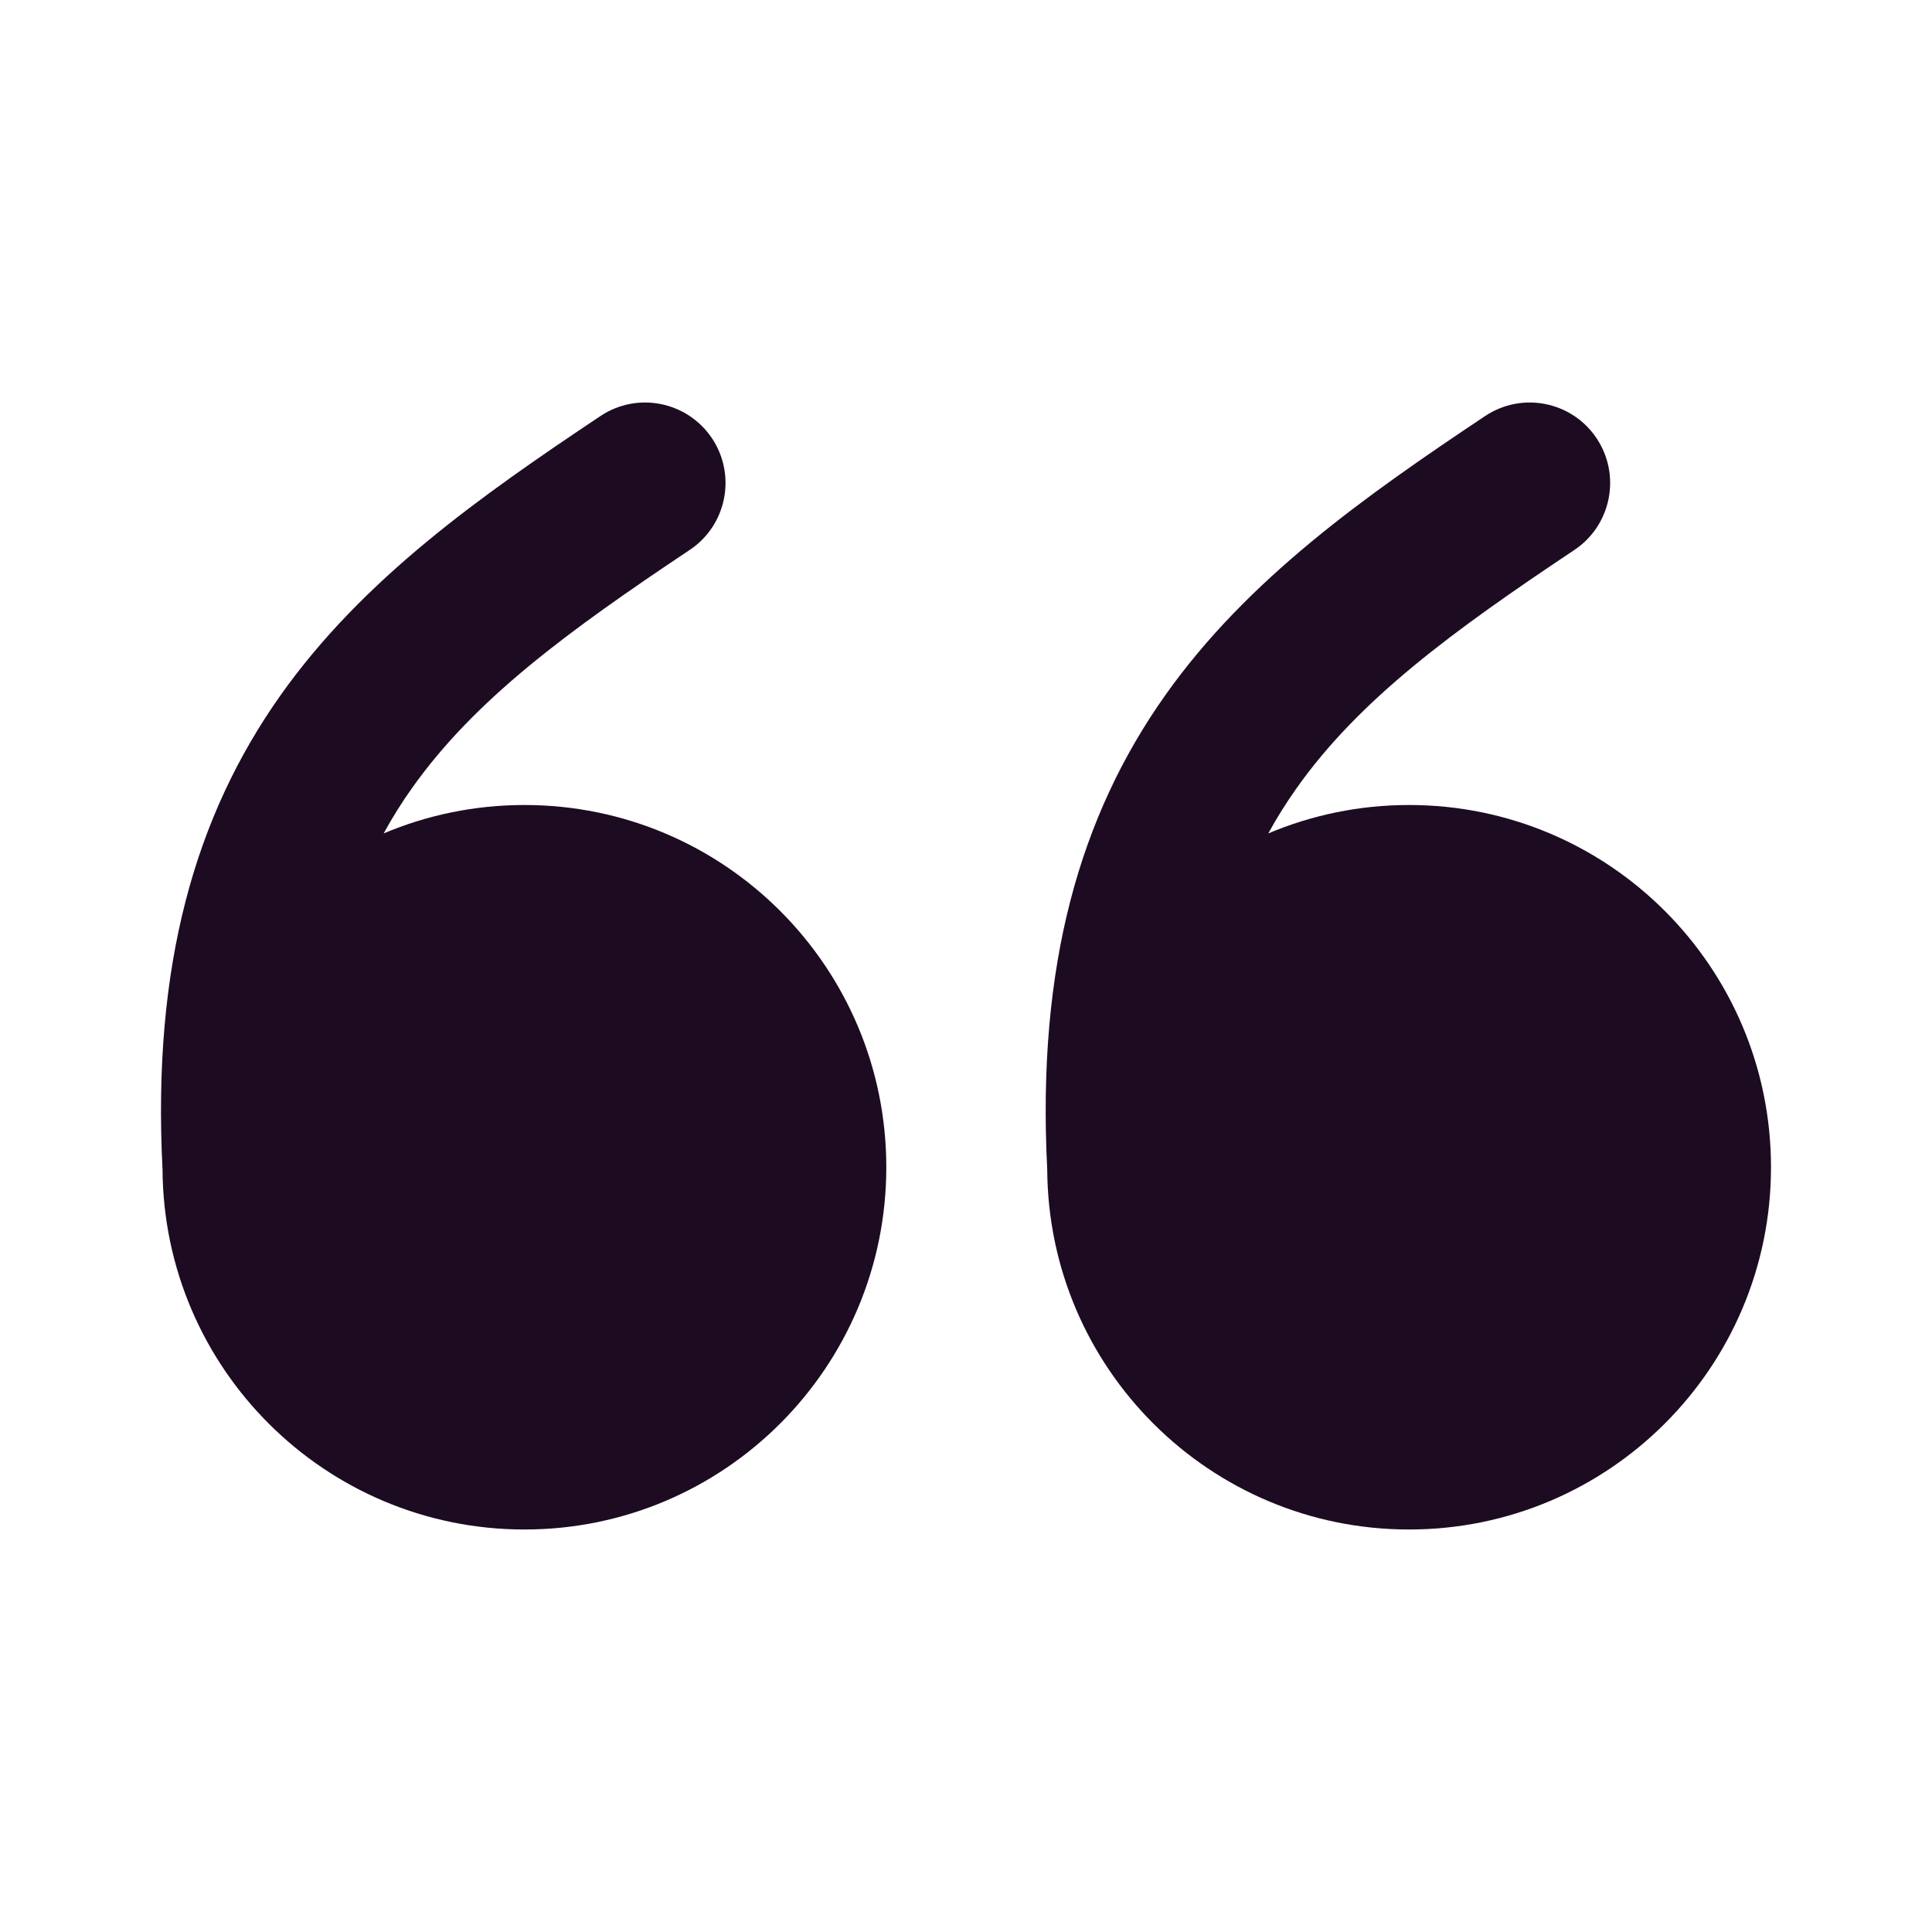
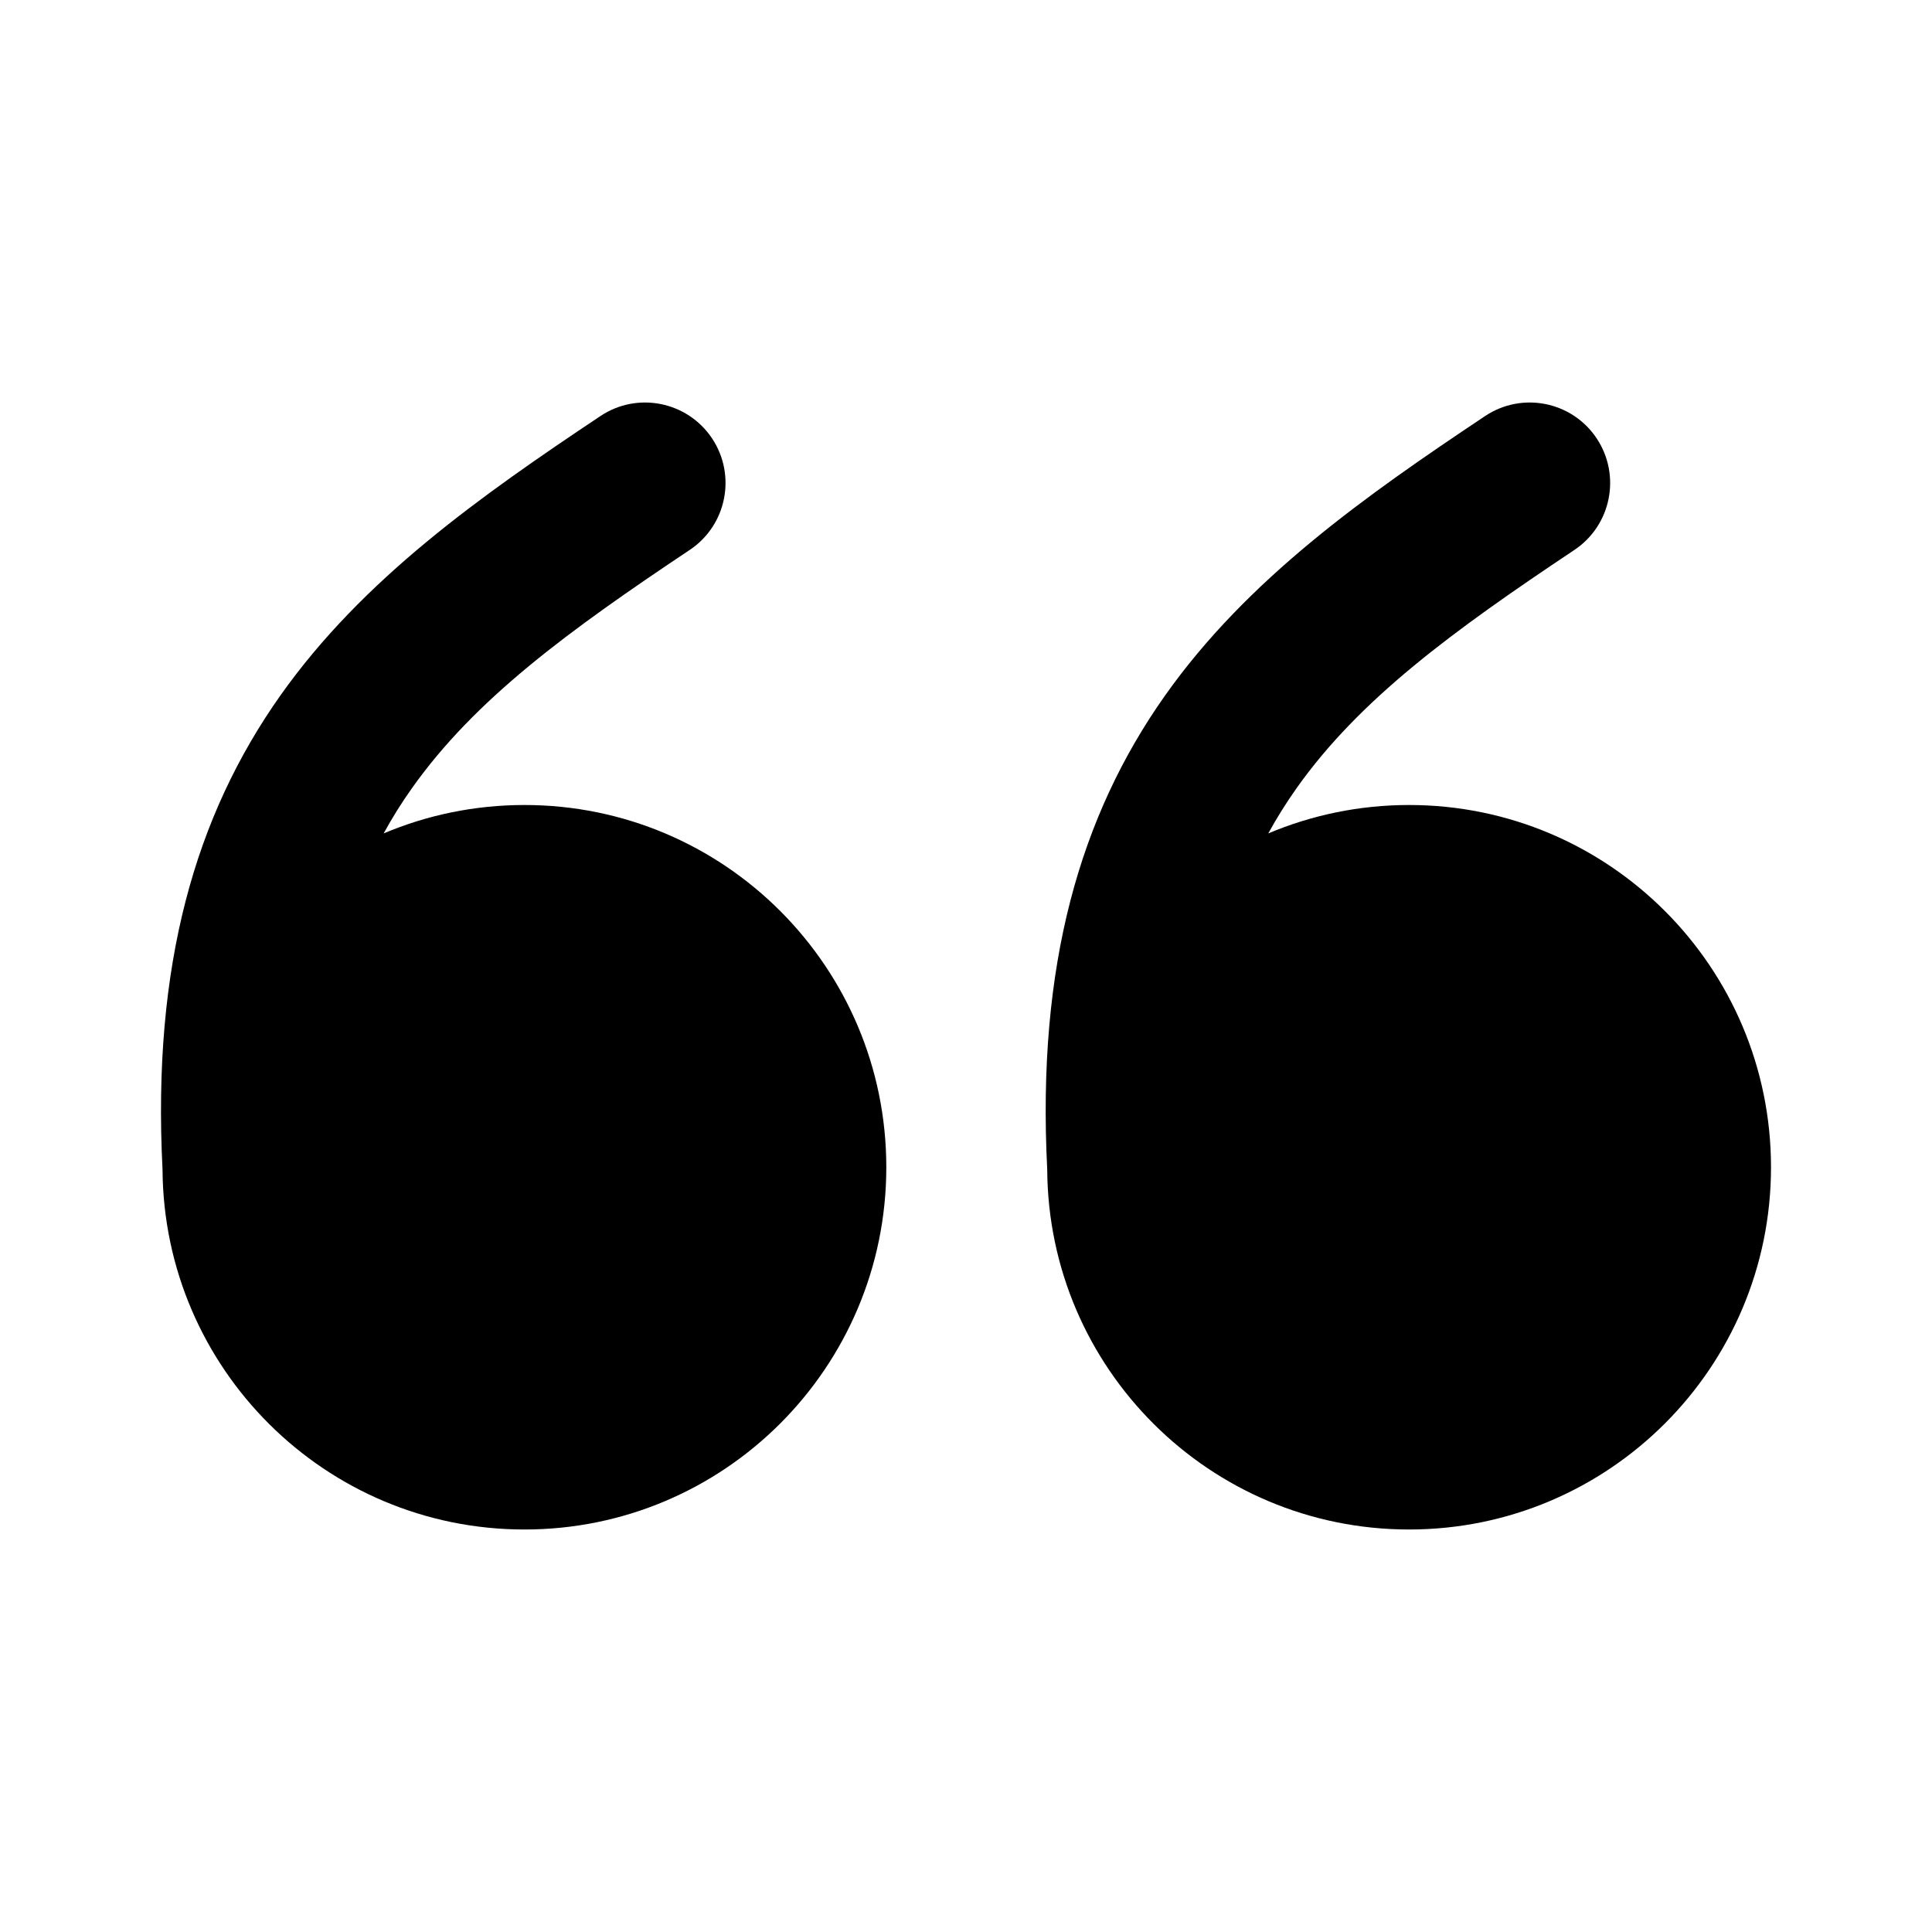
<svg xmlns="http://www.w3.org/2000/svg" preserveAspectRatio="none" overflow="visible" style="display: block;" width="24" height="24" viewBox="0 0 24 24" fill="none">
-   <g id="open-quote-1,blockquote">
-     <g id="vector">
-       <path d="M17.504 19C19.987 19 22 16.985 22 14.5C22 12.015 19.987 10 17.504 10C16.884 10 16.293 10.126 15.755 10.353C15.862 10.157 15.979 9.972 16.103 9.796C16.888 8.685 18.049 7.838 19.557 6.832C20.016 6.526 20.14 5.905 19.834 5.445C19.528 4.986 18.908 4.862 18.449 5.168C16.959 6.162 15.498 7.19 14.472 8.641C13.418 10.133 12.879 11.984 13.009 14.528C13.023 17 15.03 19 17.504 19Z" fill="#1D0C21" />
-       <path d="M6.515 19C8.998 19 11.01 16.985 11.01 14.5C11.01 12.015 8.998 10 6.515 10C5.894 10 5.303 10.126 4.766 10.353C4.873 10.157 4.989 9.972 5.114 9.796C5.899 8.685 7.06 7.838 8.567 6.832C9.027 6.526 9.151 5.905 8.845 5.445C8.538 4.986 7.918 4.862 7.459 5.168C5.97 6.162 4.508 7.19 3.482 8.641C2.428 10.133 1.889 11.984 2.019 14.528C2.034 17 4.041 19 6.515 19Z" fill="#1D0C21" />
+   <g>
+     <g>
+       <path d="M17.504 19C19.987 19 22 16.985 22 14.5C22 12.015 19.987 10 17.504 10C16.884 10 16.293 10.126 15.755 10.353C15.862 10.157 15.979 9.972 16.103 9.796C16.888 8.685 18.049 7.838 19.557 6.832C20.016 6.526 20.14 5.905 19.834 5.445C19.528 4.986 18.908 4.862 18.449 5.168C16.959 6.162 15.498 7.19 14.472 8.641C13.418 10.133 12.879 11.984 13.009 14.528C13.023 17 15.03 19 17.504 19Z" fill="currentColor" />
+       <path d="M6.515 19C8.998 19 11.01 16.985 11.01 14.5C11.01 12.015 8.998 10 6.515 10C5.894 10 5.303 10.126 4.766 10.353C4.873 10.157 4.989 9.972 5.114 9.796C5.899 8.685 7.06 7.838 8.567 6.832C9.027 6.526 9.151 5.905 8.845 5.445C8.538 4.986 7.918 4.862 7.459 5.168C5.97 6.162 4.508 7.19 3.482 8.641C2.428 10.133 1.889 11.984 2.019 14.528C2.034 17 4.041 19 6.515 19Z" fill="currentColor" />
    </g>
  </g>
</svg>
